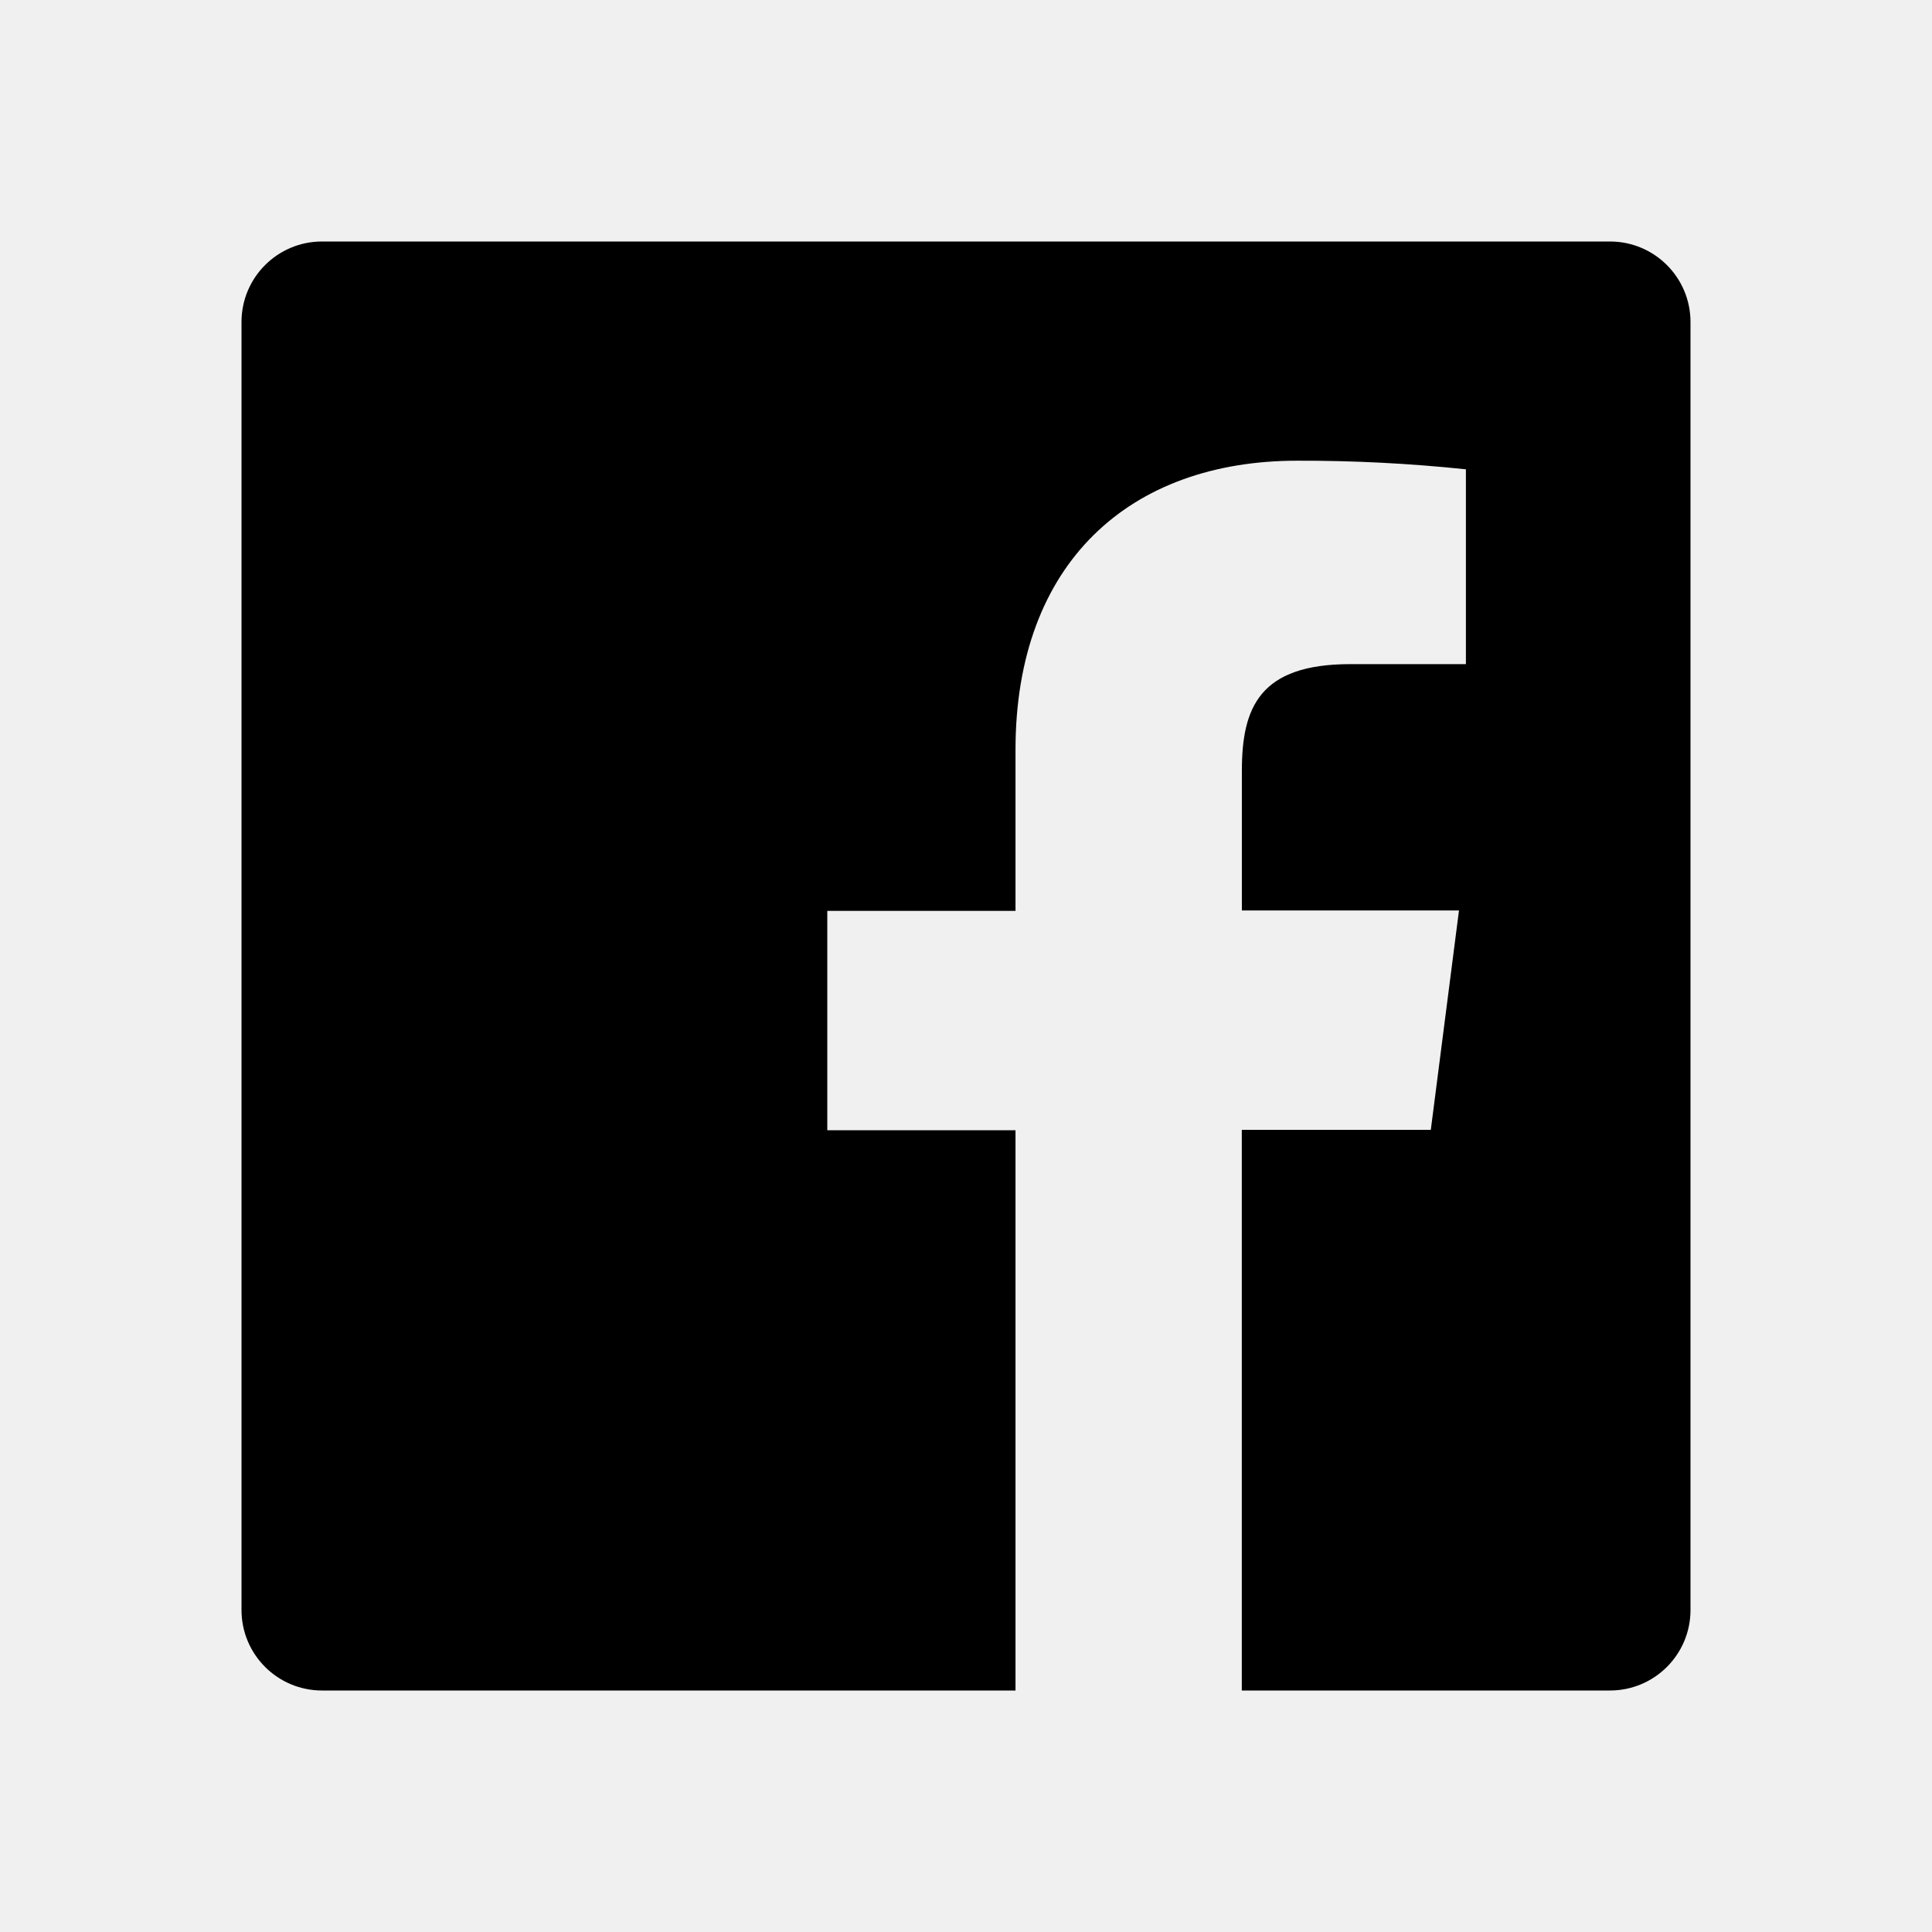
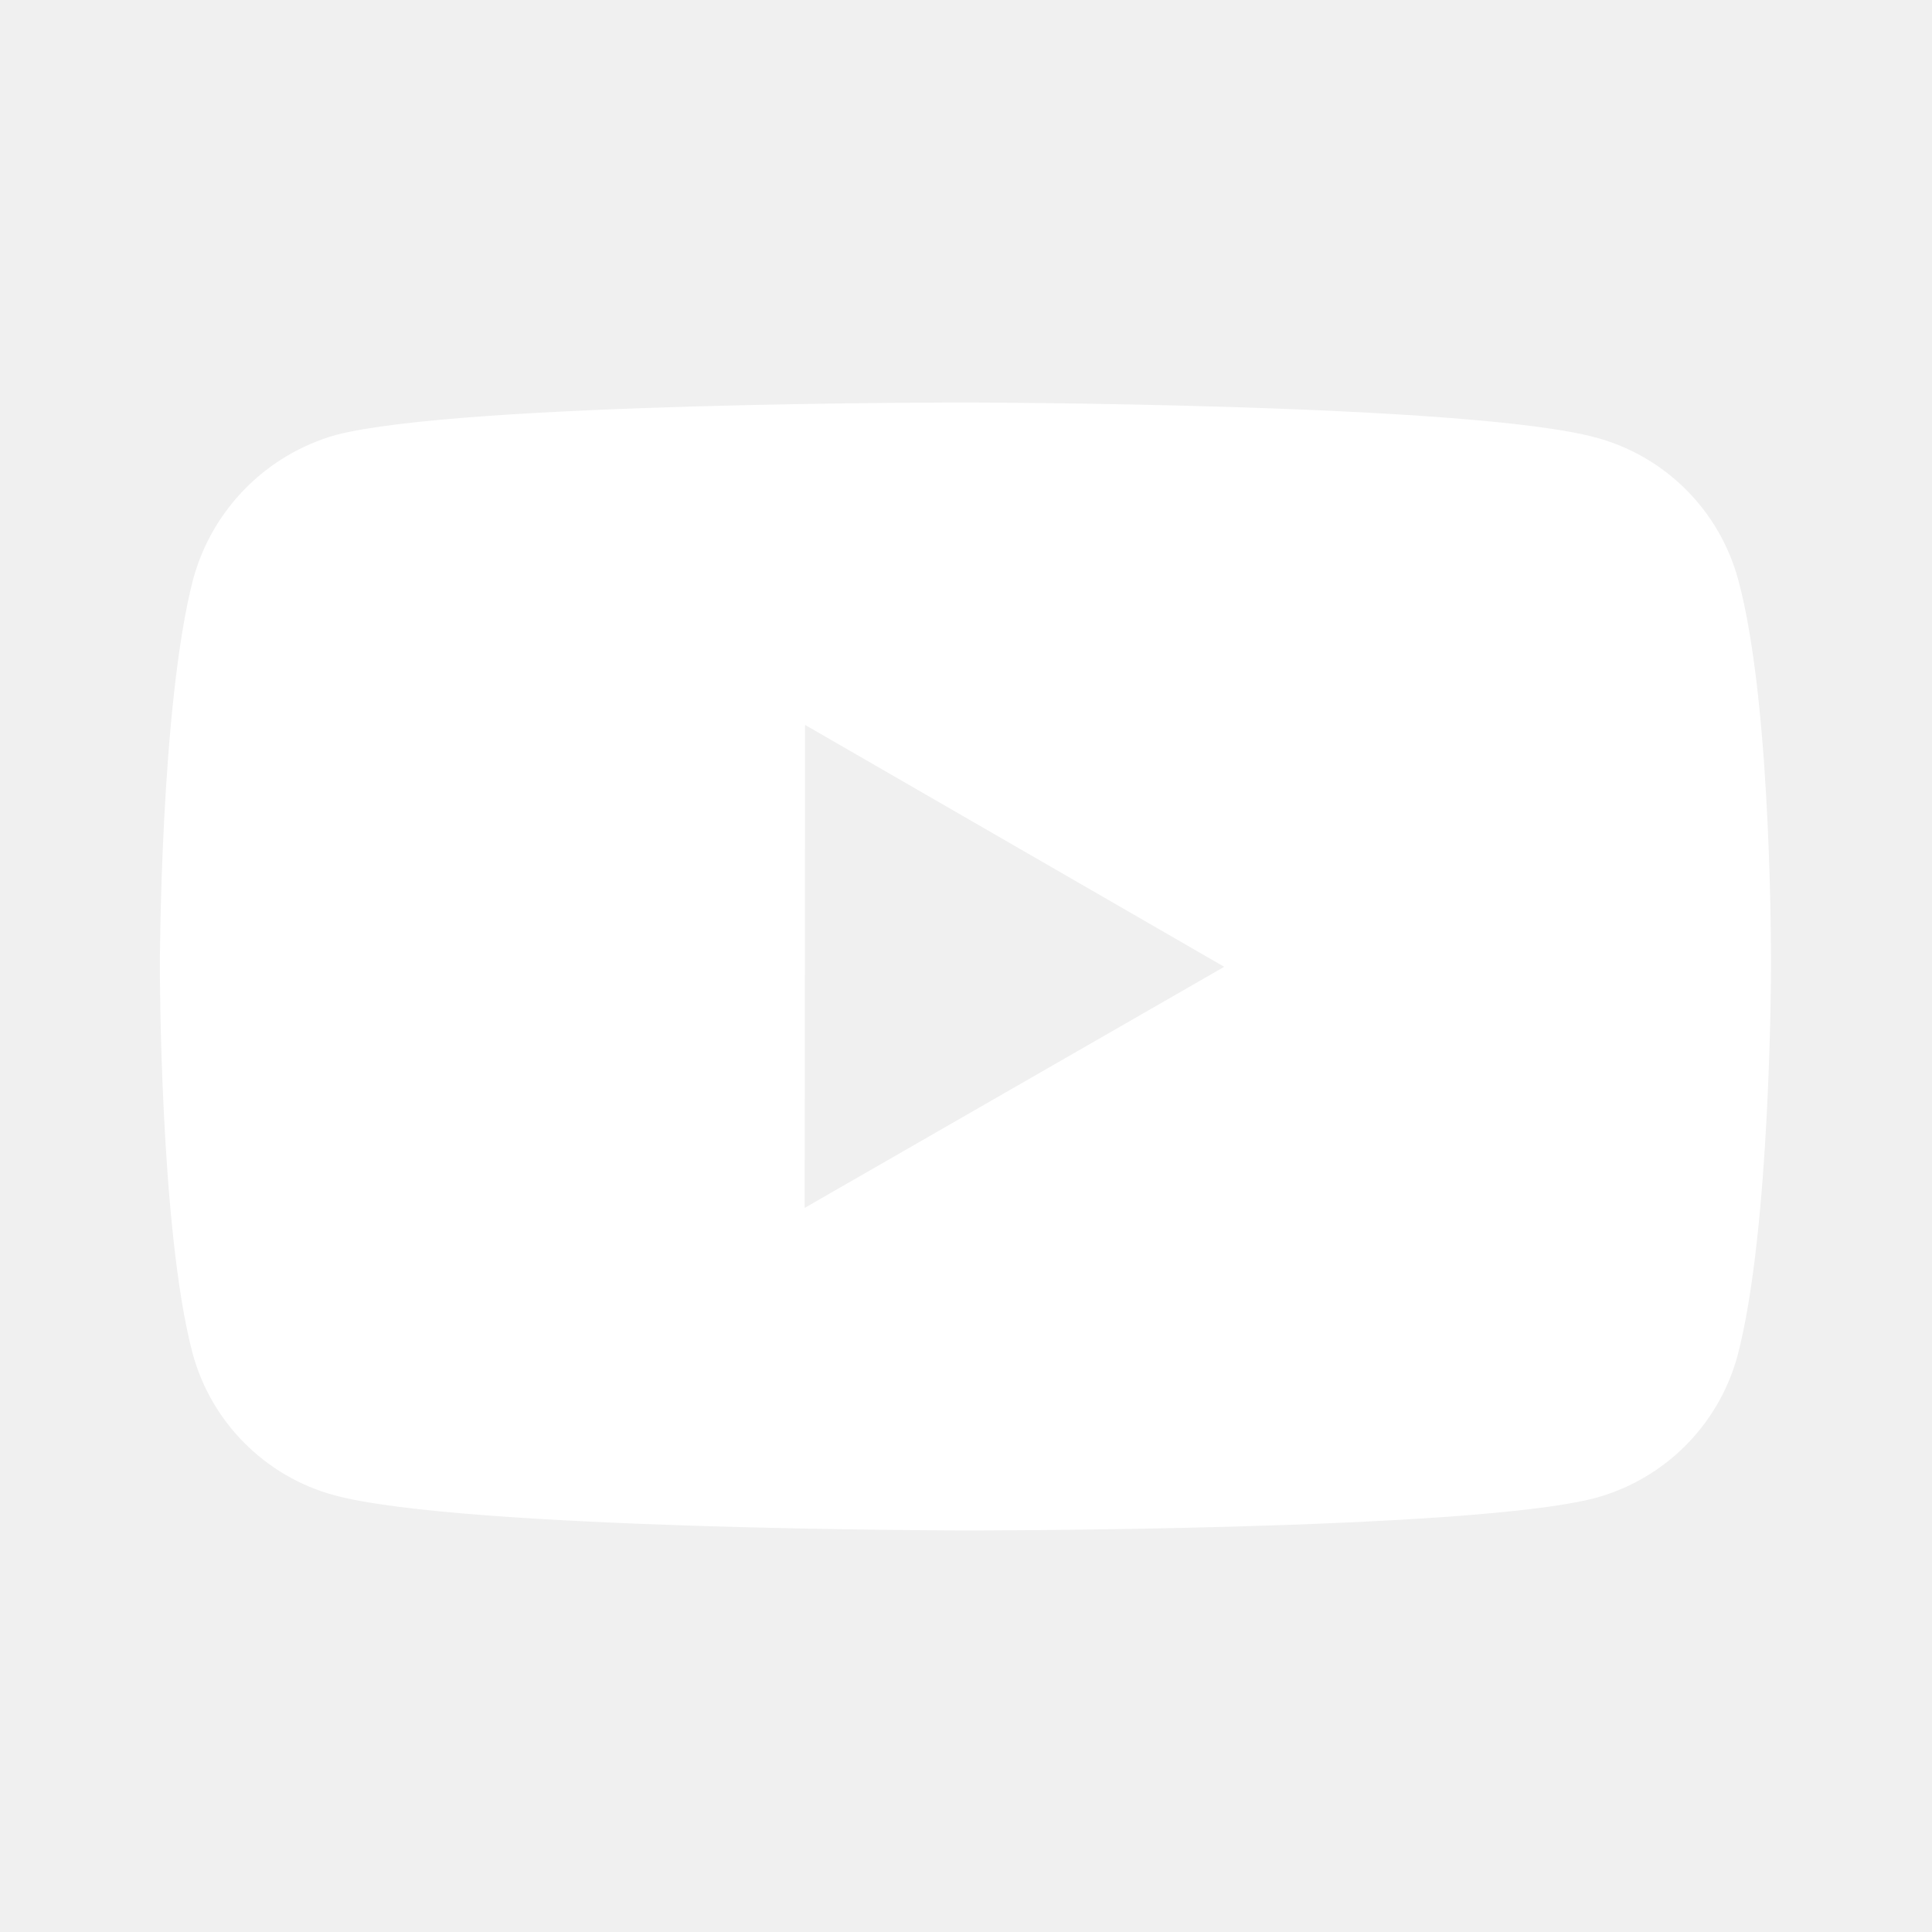
- <svg xmlns="http://www.w3.org/2000/svg" width="24" height="24" style="fill: rgba(0, 0, 0, 1);transform: ;msFilter:;">
-   <path d="M20 3H4a1 1 0 0 0-1 1v16a1 1 0 0 0 1 1h8.615v-6.96h-2.338v-2.725h2.338v-2c0-2.325 1.42-3.592 3.5-3.592.699-.002 1.399.034 2.095.107v2.42h-1.435c-1.128 0-1.348.538-1.348 1.325v1.735h2.697l-.35 2.725h-2.348V21H20a1 1 0 0 0 1-1V4a1 1 0 0 0-1-1z" />
+ <svg xmlns="http://www.w3.org/2000/svg" width="24" height="24" style="fill: #fff;transform: ;msFilter:;">
+   <path d="M21.593 7.203a2.506 2.506 0 0 0-1.762-1.766C18.265 5.007 12 5 12 5s-6.264-.007-7.831.404a2.56 2.56 0 0 0-1.766 1.778c-.413 1.566-.417 4.814-.417 4.814s-.004 3.264.406 4.814c.23.857.905 1.534 1.763 1.765 1.582.43 7.83.437 7.83.437s6.265.007 7.831-.403a2.515 2.515 0 0 0 1.767-1.763c.414-1.565.417-4.812.417-4.812s.02-3.265-.407-4.831zM9.996 15.005l.005-6 5.207 3.005-5.212 2.995z" />
</svg>
